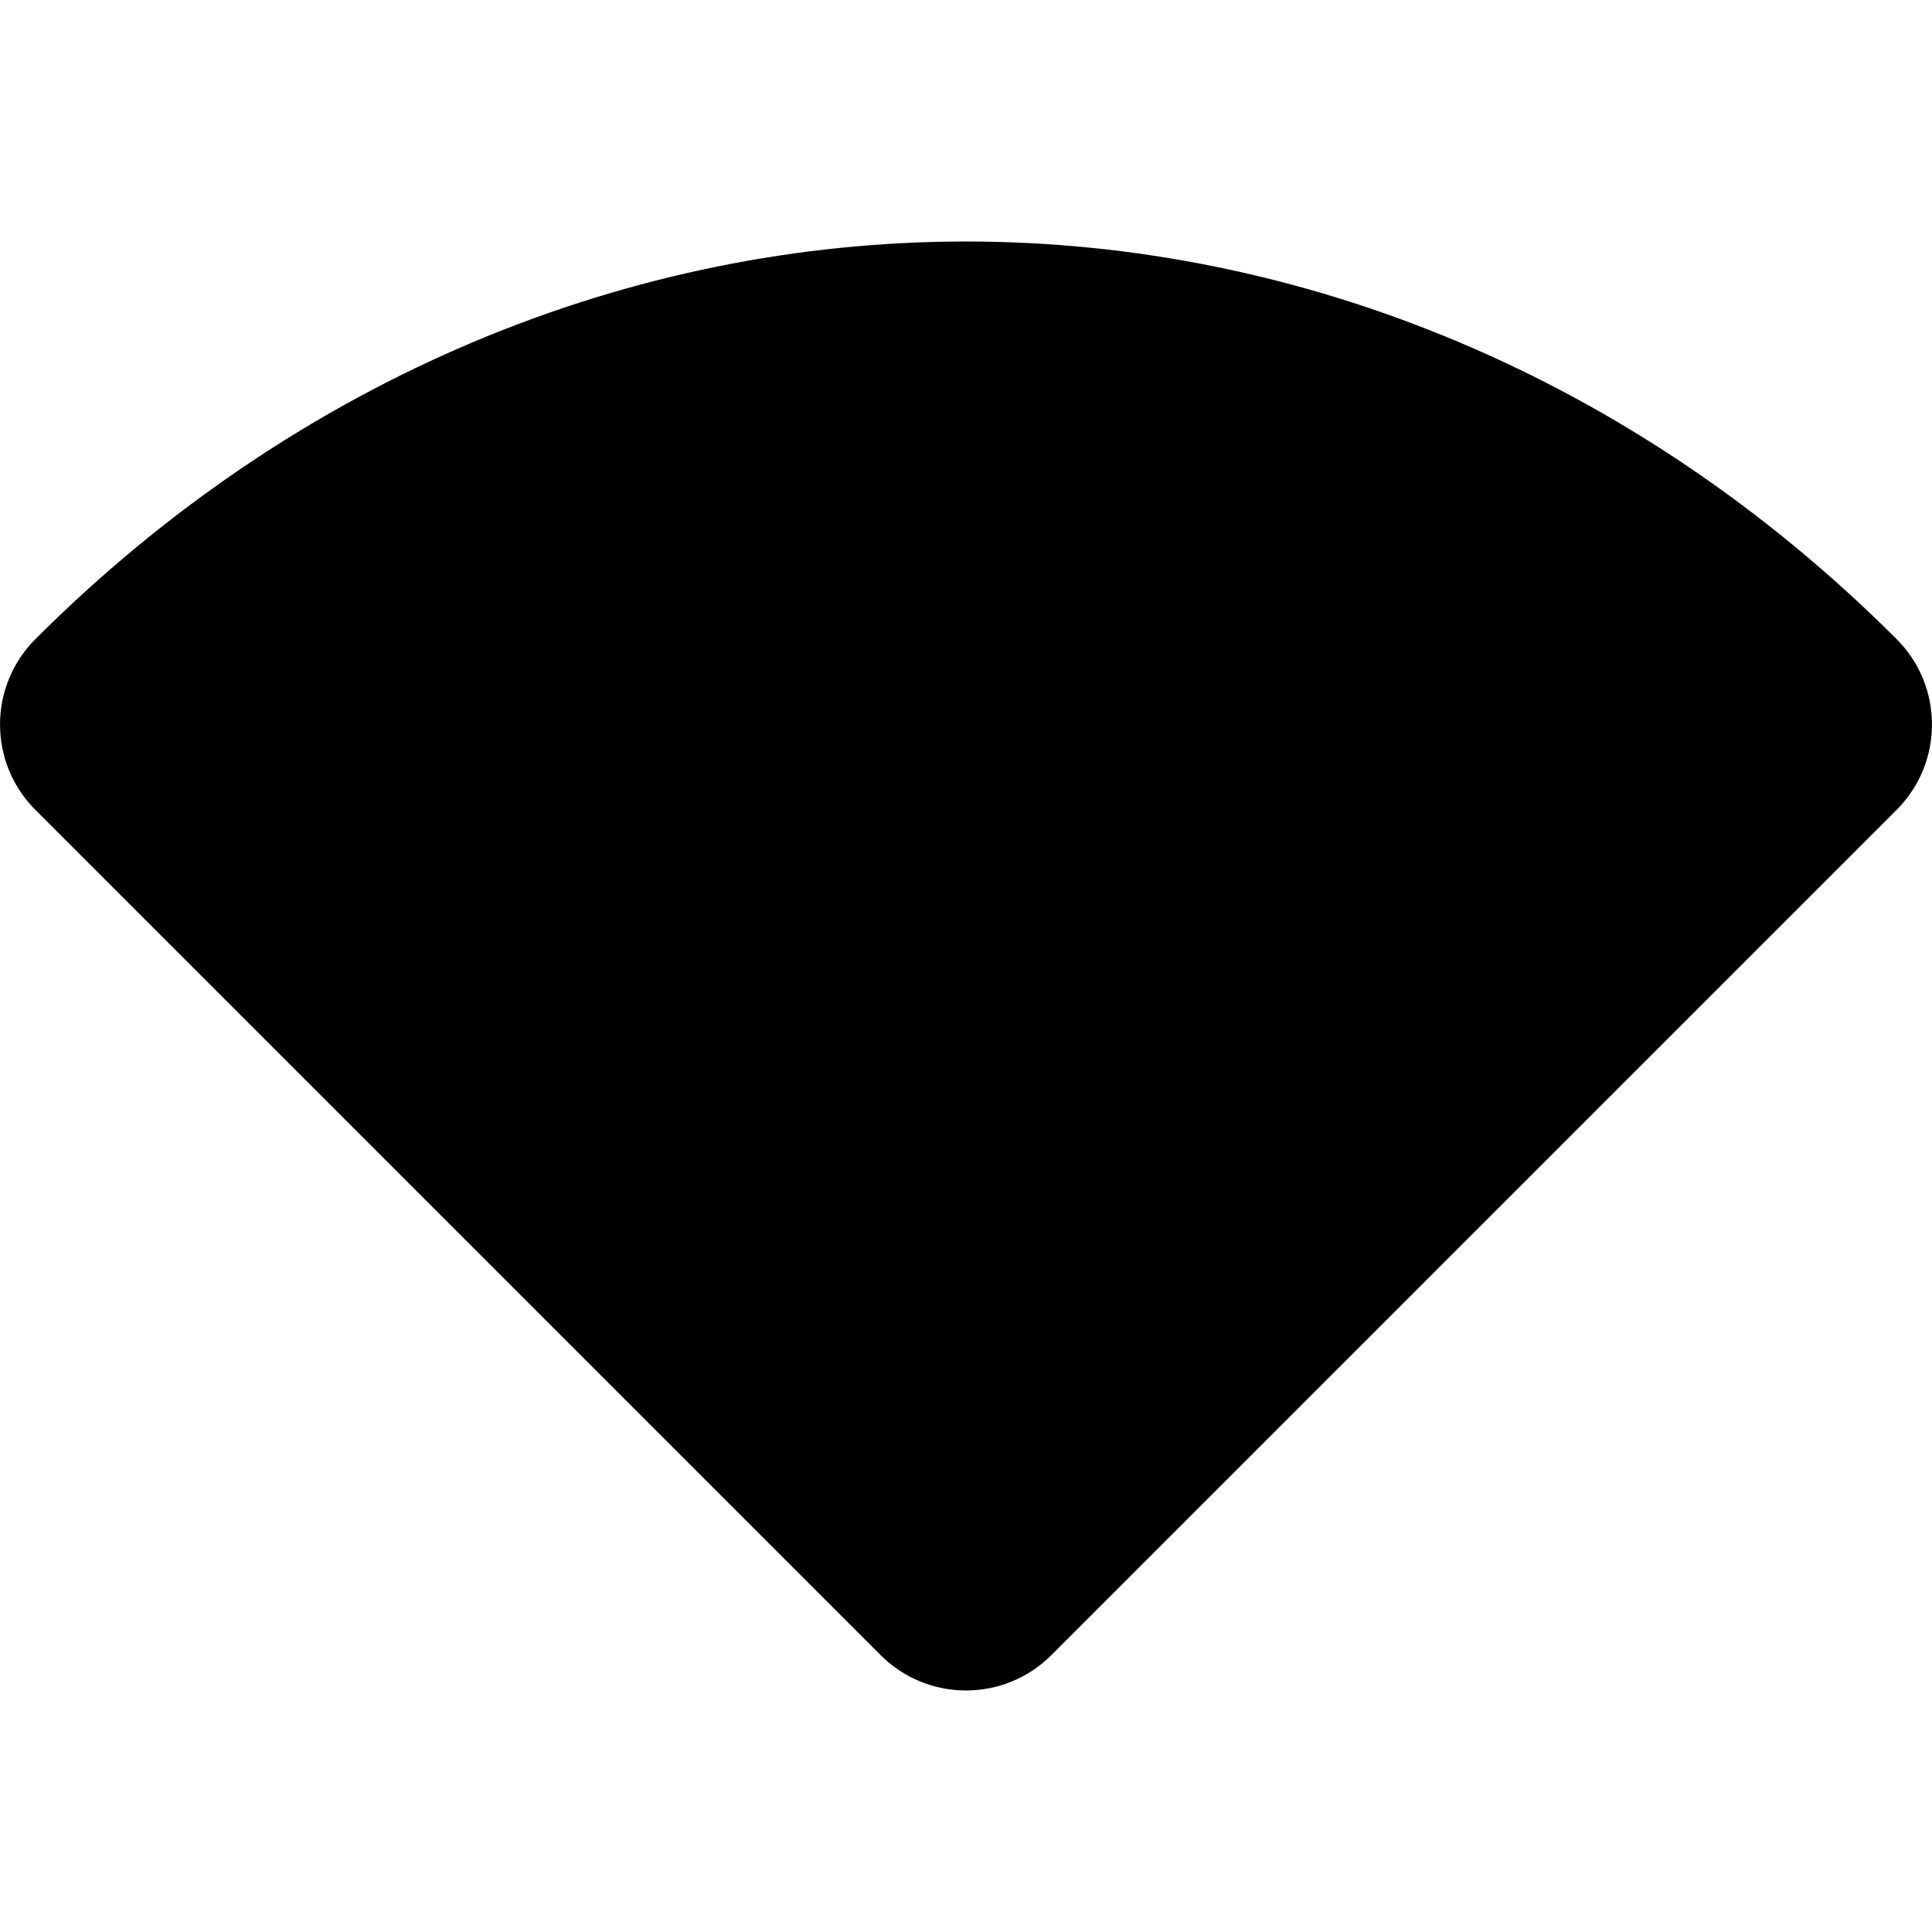
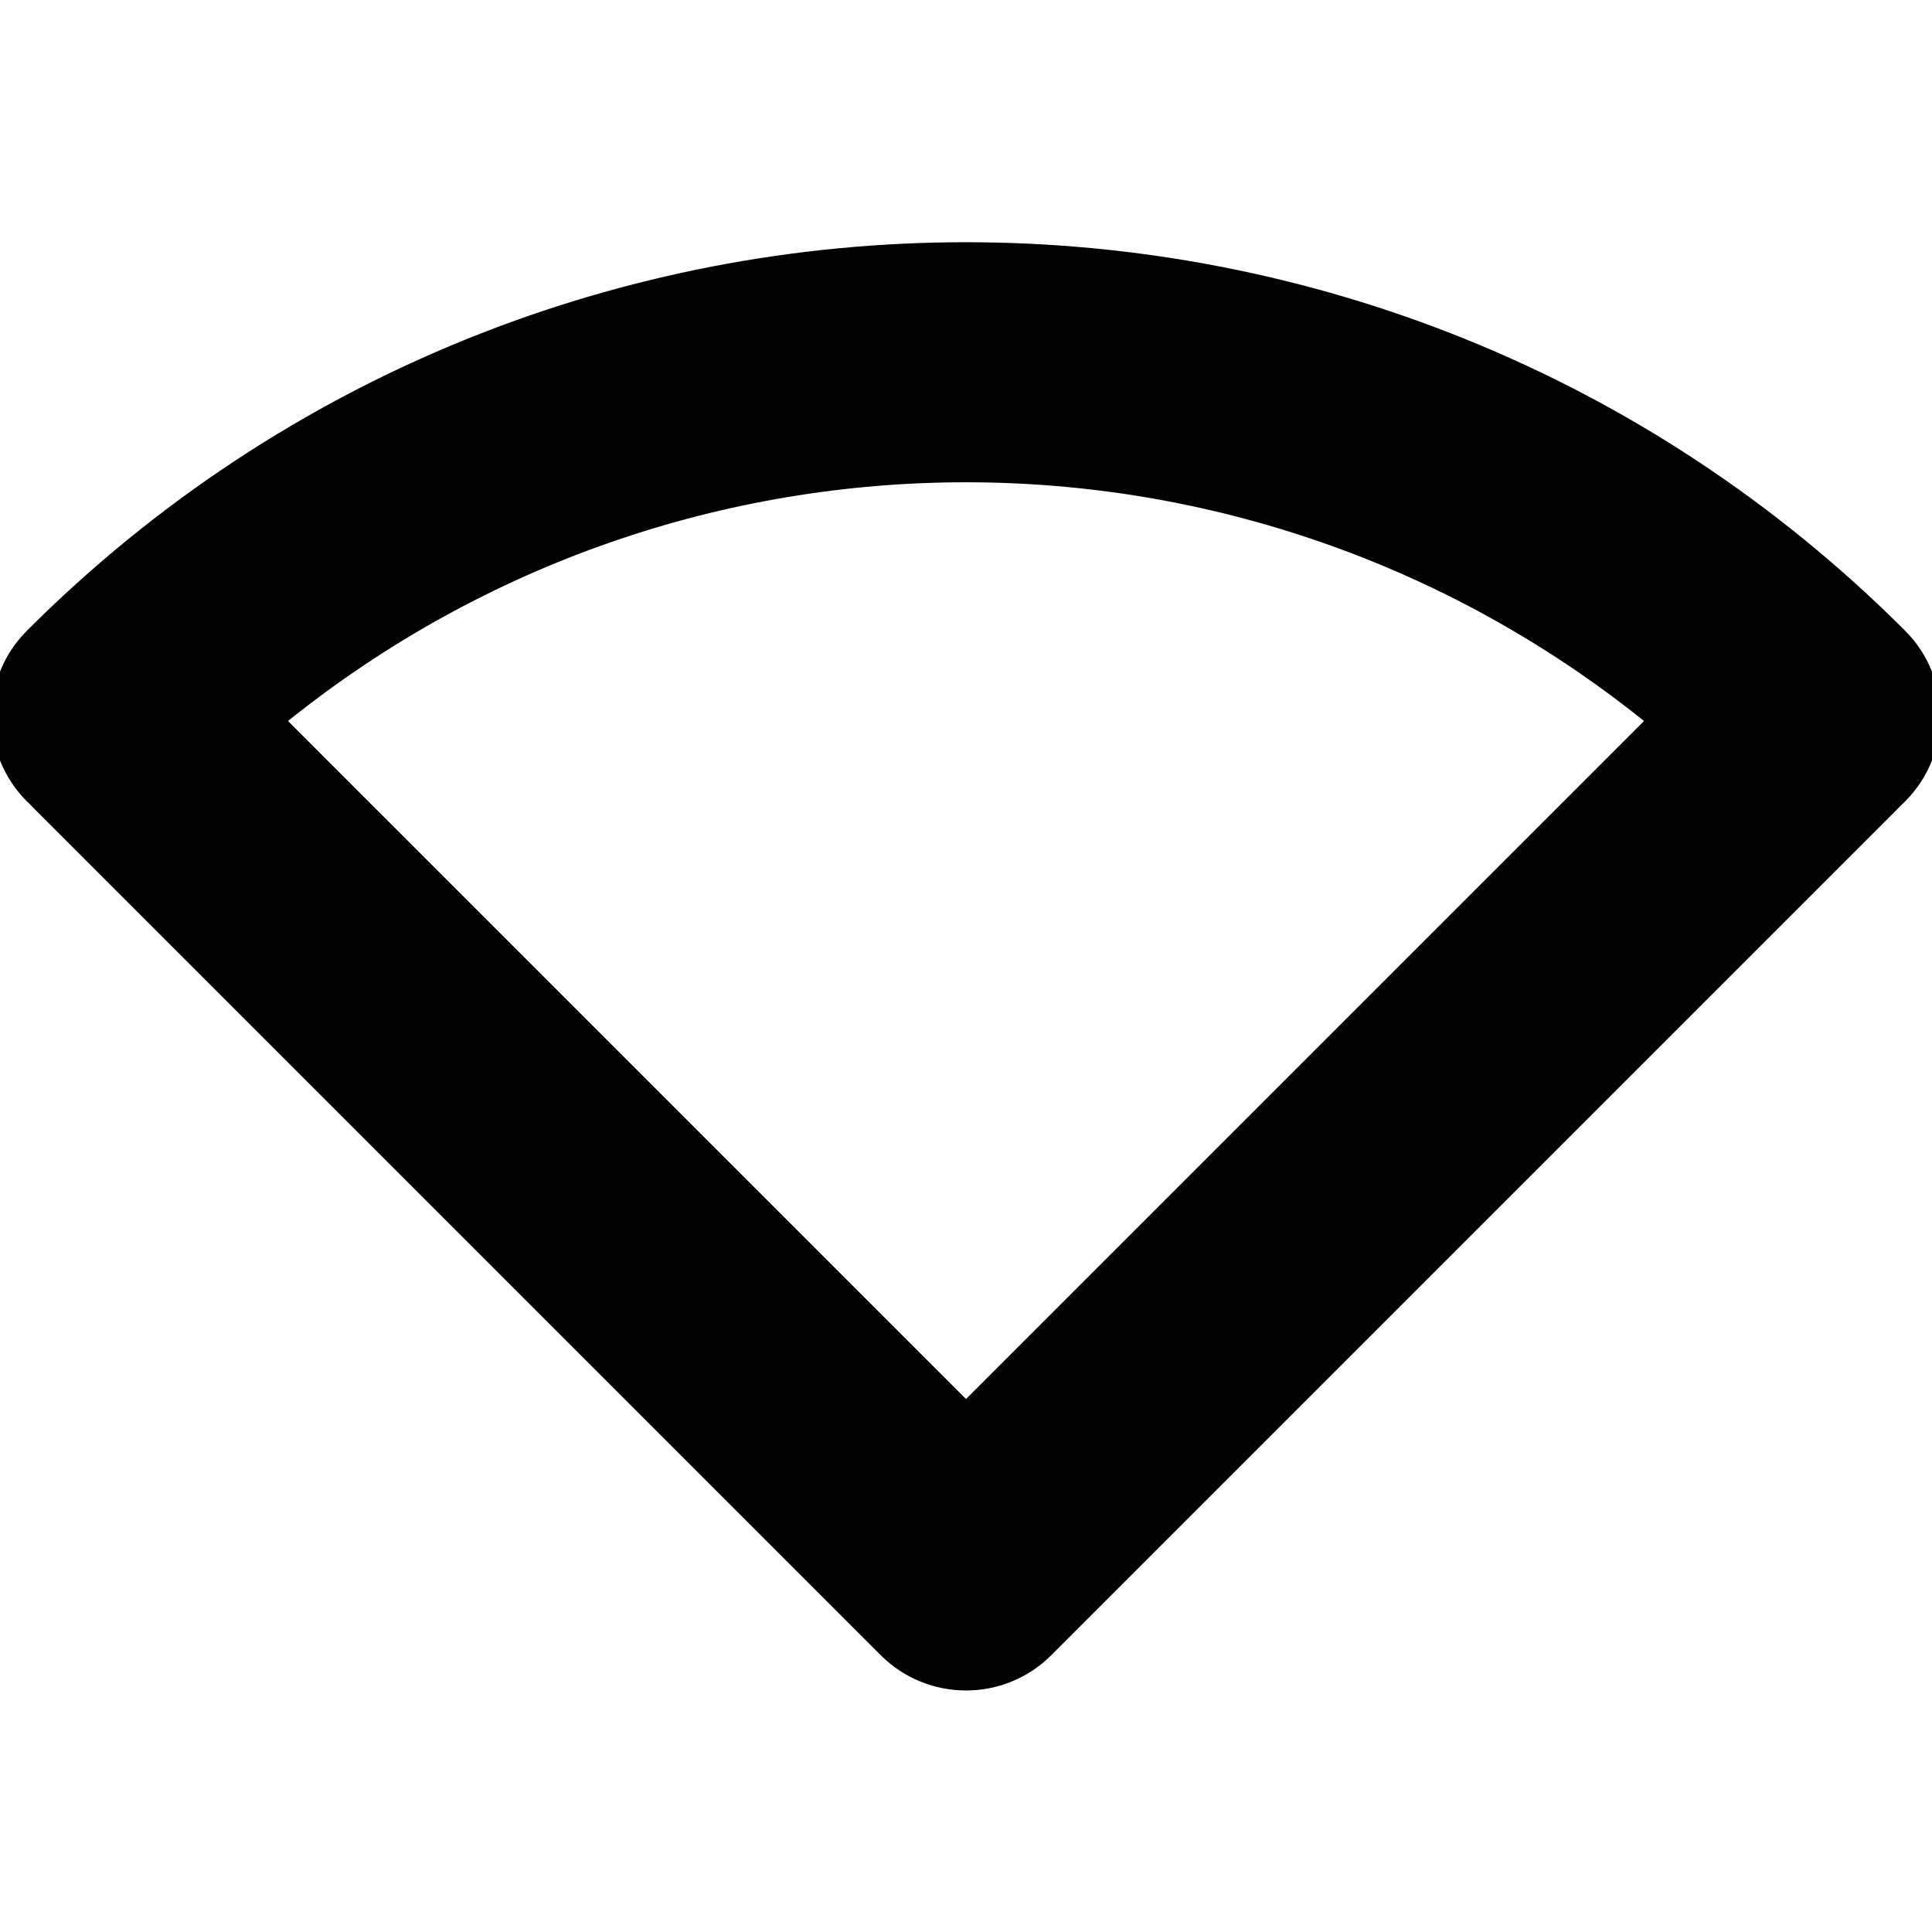
- <svg xmlns="http://www.w3.org/2000/svg" width="16" height="16">
-   <path fill-rule="evenodd" d="M8 2C5.233 2 2.47 3.116.293 5.293a1 1 0 0 0 0 1.414l7 7a1 1 0 0 0 1.414 0l7-7a1 1 0 0 0 0-1.414C13.53 3.116 10.767 2 8 2z" />
+ <svg xmlns="http://www.w3.org/2000/svg" id="svg4" version="1.1" height="16" width="16">
+   <defs id="defs8" />
+   <path id="path852" d="M 8 2.006 C 5.183 2.006 2.366 3.079 0.223 5.223 A 1 1 0 0 0 0.223 6.637 A 1 1 0 0 0 0.244 6.656 A 1 1 0 0 0 0.293 6.707 L 7.293 13.707 A 1 1 0 0 0 8.707 13.707 L 15.707 6.707 A 1 1 0 0 0 15.727 6.686 A 1 1 0 0 0 15.777 6.637 A 1 1 0 0 0 15.777 5.223 C 13.634 3.079 10.817 2.006 8 2.006 z M 8 3.994 C 9.988 3.994 11.975 4.655 13.615 5.971 L 8 11.586 L 2.385 5.971 C 4.025 4.655 6.012 3.994 8 3.994 z " style="color:#000000;font-style:normal;font-variant:normal;font-weight:normal;font-stretch:normal;font-size:medium;line-height:normal;font-family:sans-serif;font-variant-ligatures:normal;font-variant-position:normal;font-variant-caps:normal;font-variant-numeric:normal;font-variant-alternates:normal;font-variant-east-asian:normal;font-feature-settings:normal;font-variation-settings:normal;text-indent:0;text-align:start;text-decoration:none;text-decoration-line:none;text-decoration-style:solid;text-decoration-color:#000000;letter-spacing:normal;word-spacing:normal;text-transform:none;writing-mode:lr-tb;direction:ltr;text-orientation:mixed;dominant-baseline:auto;baseline-shift:baseline;text-anchor:start;white-space:normal;shape-padding:0;shape-margin:0;inline-size:0;clip-rule:nonzero;display:inline;overflow:visible;visibility:visible;isolation:auto;mix-blend-mode:normal;color-interpolation:sRGB;color-interpolation-filters:linearRGB;solid-color:#000000;solid-opacity:1;vector-effect:none;fill:#000000;fill-opacity:1;fill-rule:nonzero;stroke:none;stroke-width:2;stroke-linecap:round;stroke-linejoin:round;stroke-miterlimit:4;stroke-dasharray:none;stroke-dashoffset:0;stroke-opacity:1;filter-blend-mode:normal;filter-gaussianBlur-deviation:0;color-rendering:auto;image-rendering:auto;shape-rendering:auto;text-rendering:auto;enable-background:accumulate;stop-color:#000000;stop-opacity:1;opacity:1" />
</svg>
